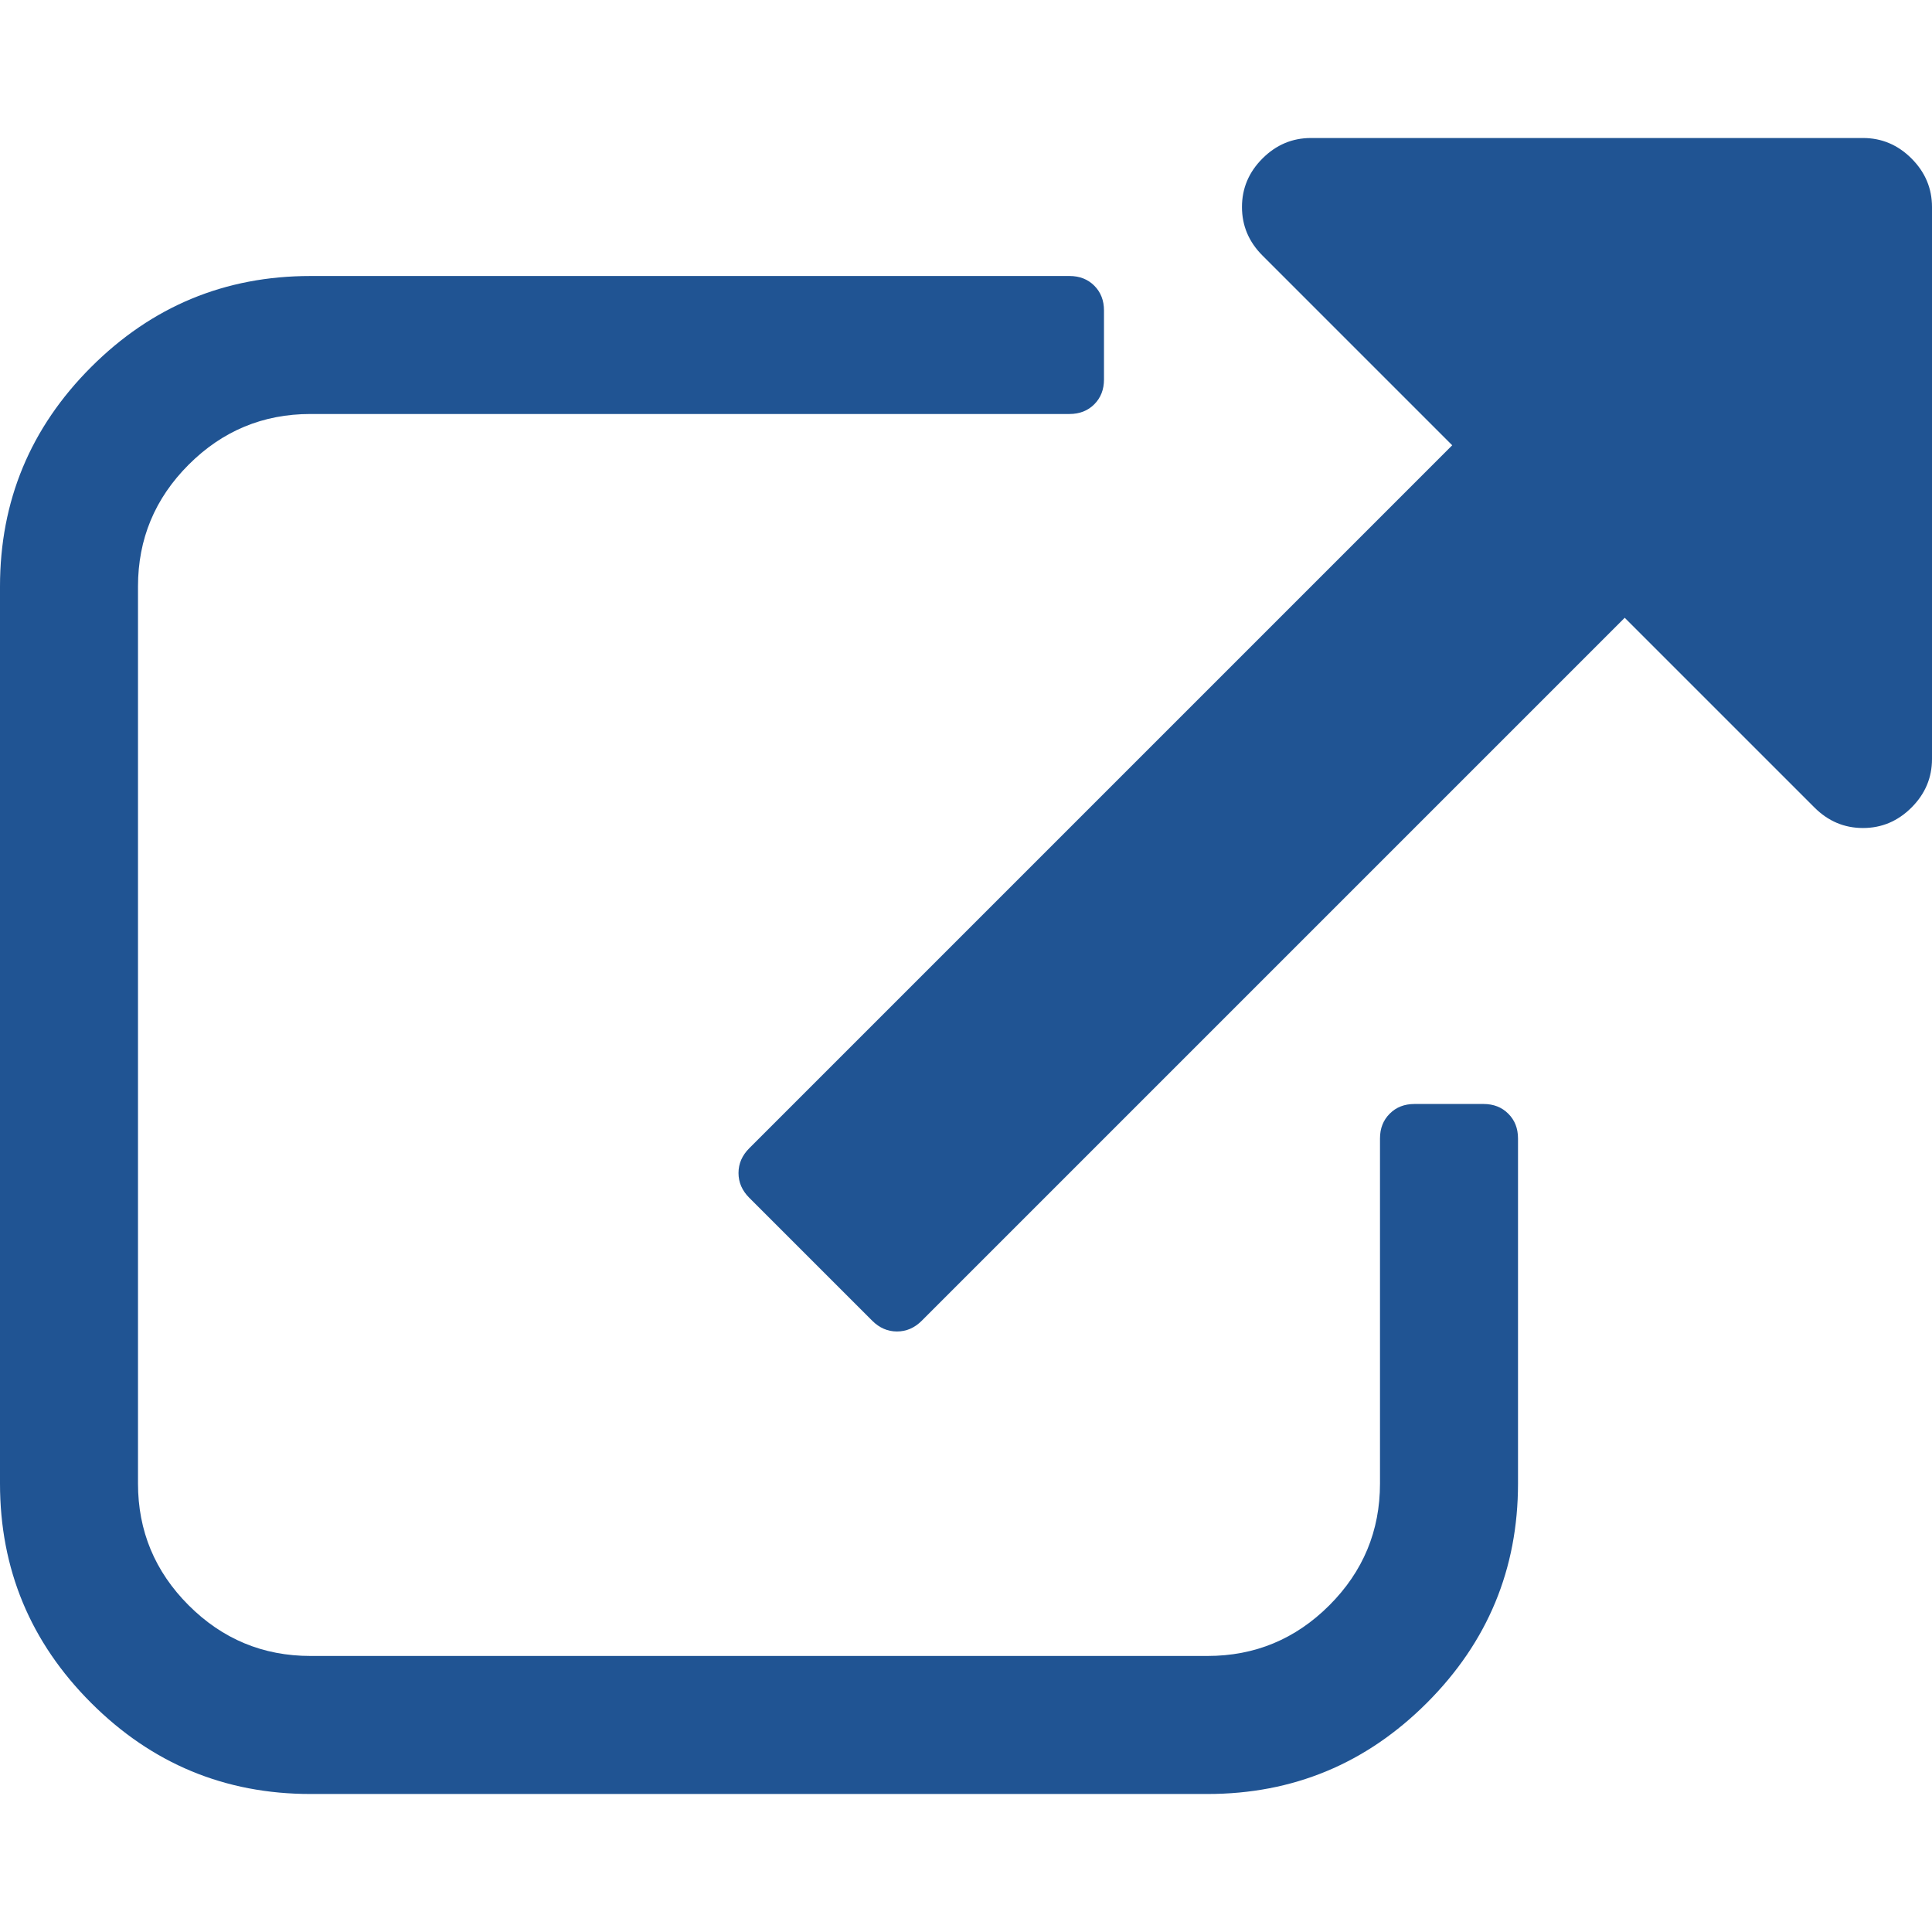
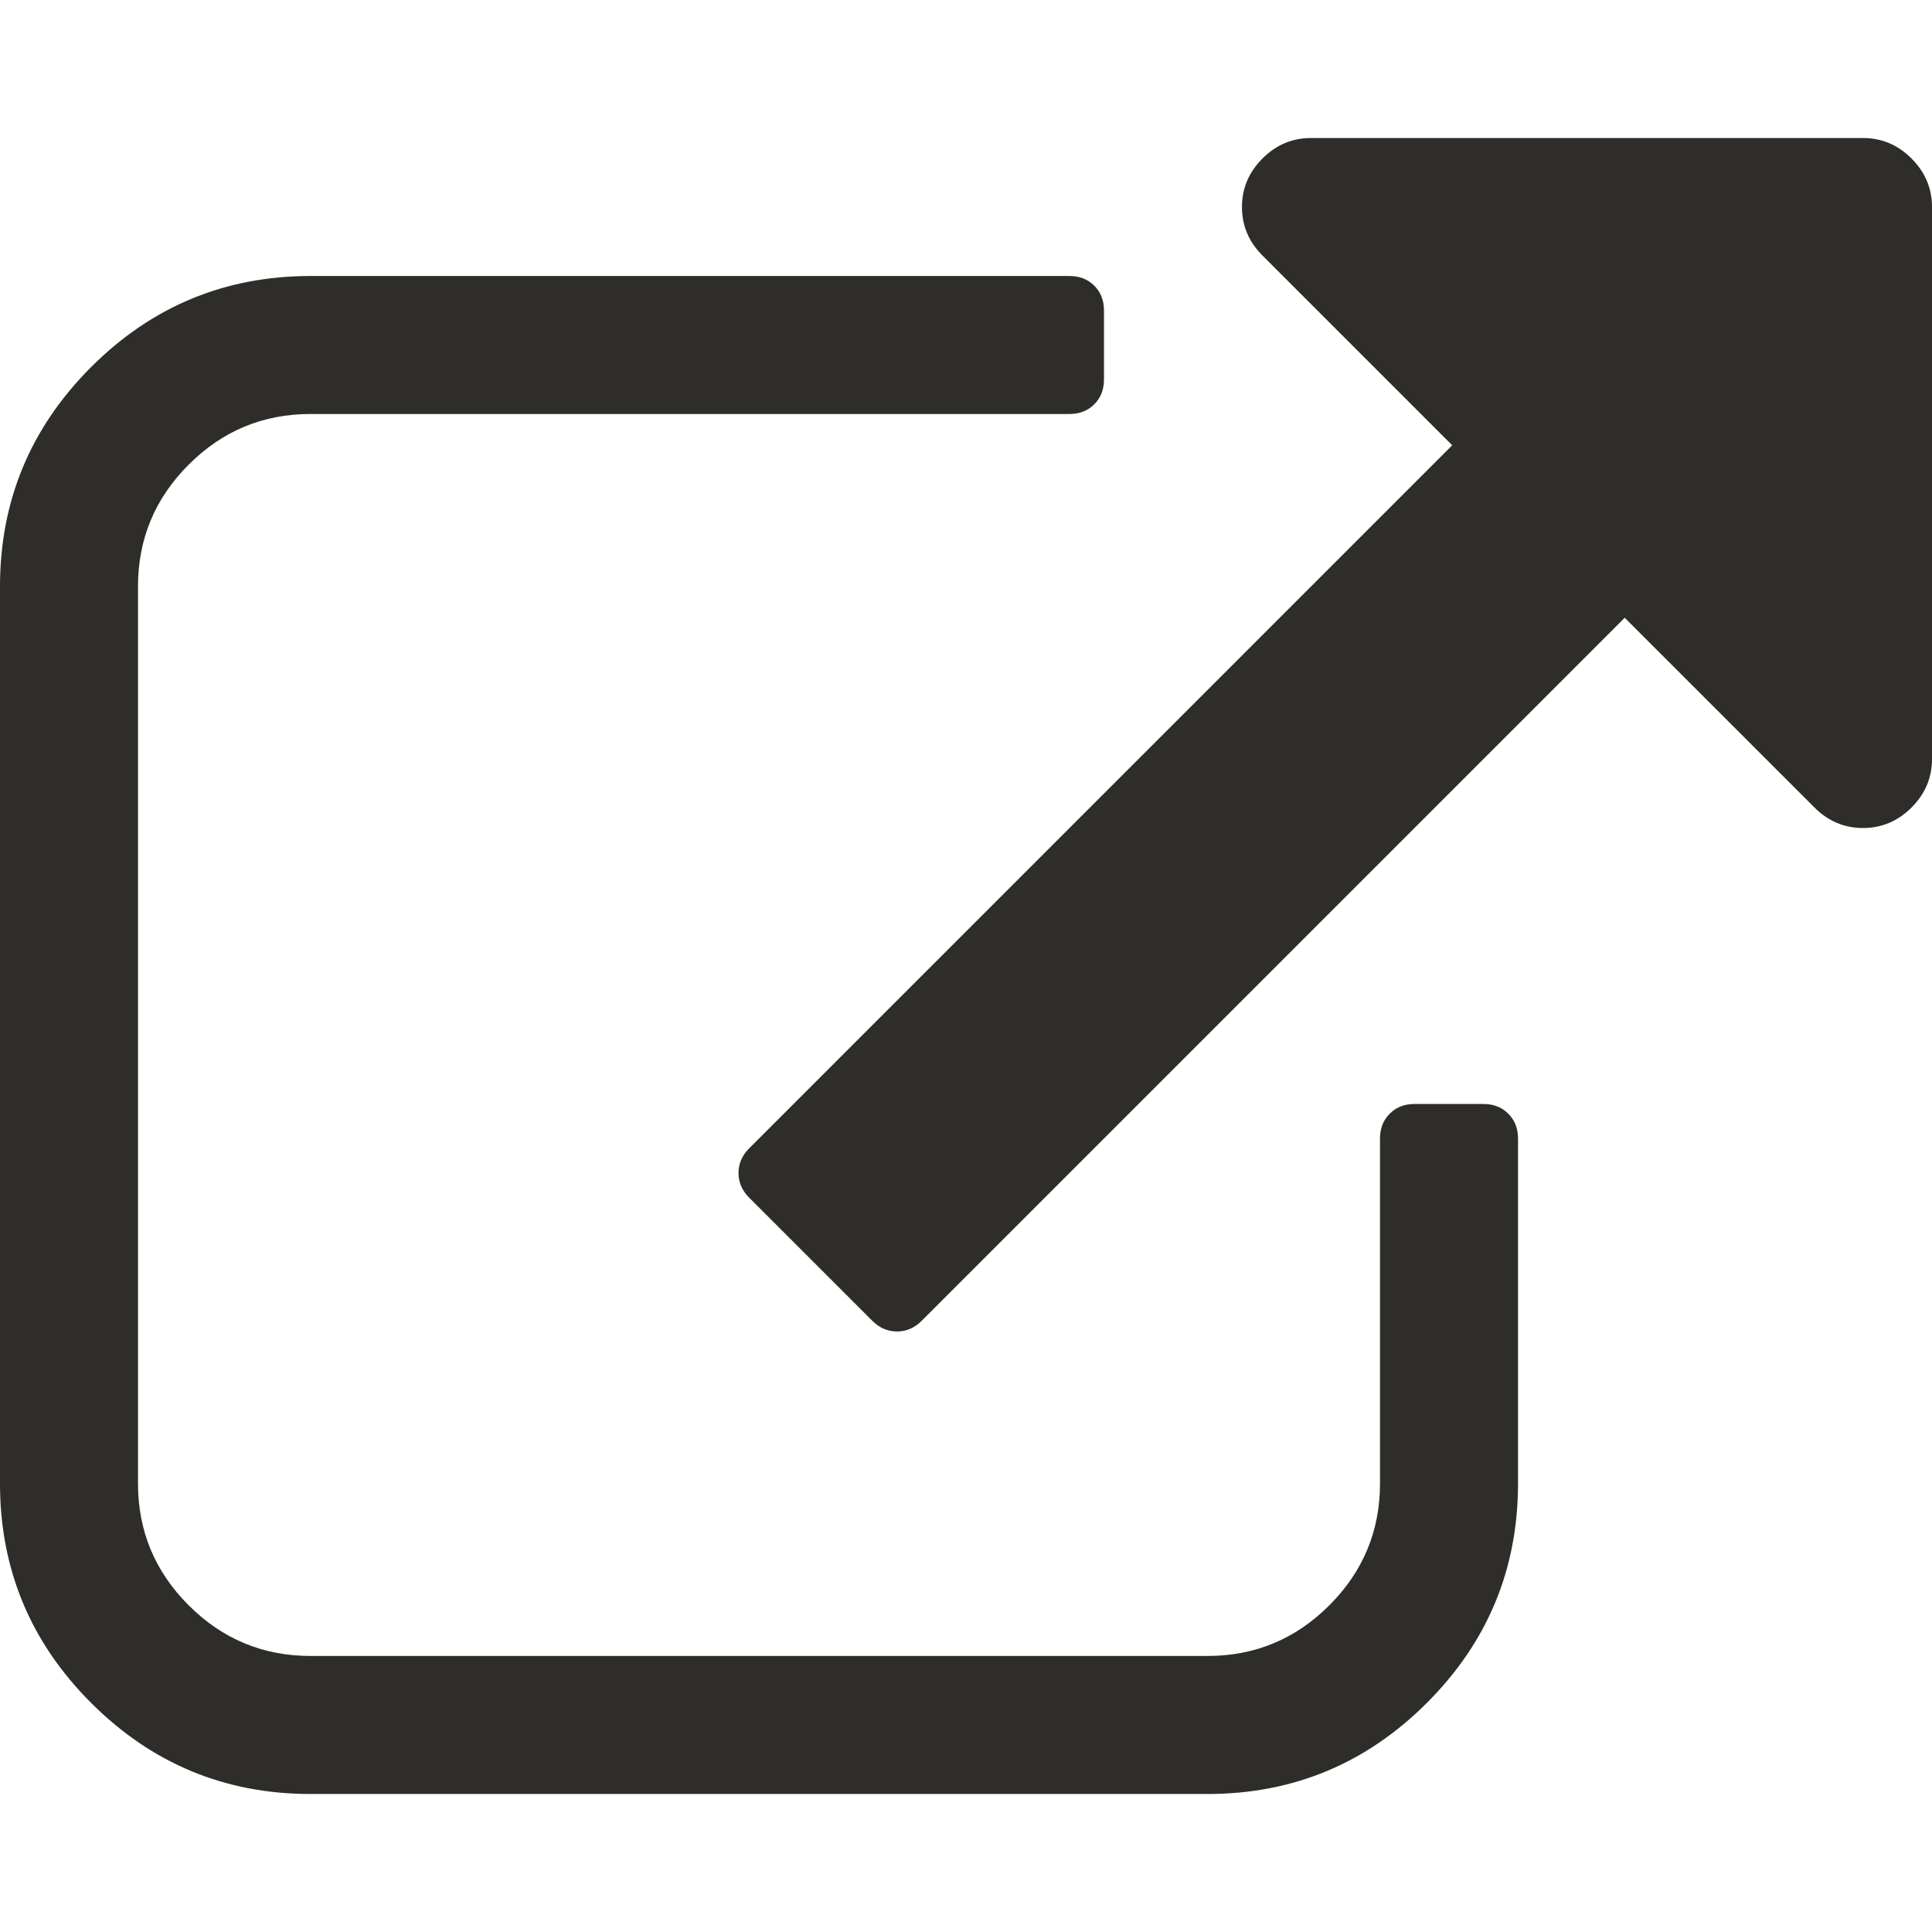
- <svg xmlns="http://www.w3.org/2000/svg" width="511.626" height="511.627" viewBox="0 0 511.626 511.627">
-   <g fill="#205493">
-     <path d="M392.857 292.354h-18.274c-2.67 0-4.86.855-6.563 2.573-1.718 1.708-2.573 3.897-2.573 6.563v91.36c0 12.564-4.47 23.316-13.415 32.263-8.945 8.945-19.7 13.414-32.264 13.414H82.224c-12.562 0-23.317-4.47-32.264-13.414-8.945-8.946-13.417-19.698-13.417-32.262V155.31c0-12.562 4.47-23.313 13.417-32.26 8.947-8.946 19.702-13.417 32.264-13.417h200.994c2.67 0 4.86-.86 6.57-2.57 1.71-1.713 2.566-3.9 2.566-6.567V82.22c0-2.66-.855-4.852-2.566-6.562-1.71-1.713-3.9-2.568-6.57-2.568H82.224c-22.648 0-42.016 8.042-58.102 24.125C8.042 113.297 0 132.665 0 155.313v237.542c0 22.647 8.042 42.018 24.123 58.095 16.086 16.084 35.454 24.13 58.102 24.13h237.543c22.647 0 42.017-8.046 58.1-24.13 16.086-16.077 24.128-35.447 24.128-58.095v-91.358c0-2.67-.856-4.86-2.574-6.57-1.713-1.718-3.903-2.573-6.565-2.573z" />
-     <path d="M506.2 41.97c-3.618-3.616-7.906-5.423-12.85-5.423H347.17c-4.947 0-9.232 1.807-12.846 5.424-3.617 3.616-5.428 7.9-5.428 12.848s1.81 9.233 5.428 12.85l50.247 50.248-186.146 186.15c-1.906 1.904-2.856 4.094-2.856 6.564 0 2.48.953 4.668 2.856 6.57l32.548 32.545c1.903 1.903 4.093 2.852 6.567 2.852s4.664-.948 6.566-2.852l186.148-186.148 50.25 50.248c3.615 3.617 7.9 5.426 12.848 5.426s9.233-1.808 12.85-5.425c3.618-3.616 5.425-7.898 5.425-12.847V54.818c0-4.952-1.814-9.232-5.428-12.847z" />
+ <svg xmlns="http://www.w3.org/2000/svg" version="1.1" id="Layer_1" x="0px" y="0px" width="511.625px" height="511.627px" viewBox="0 0 511.625 511.627" enable-background="new 0 0 511.625 511.627" xml:space="preserve">
+   <g>
+     <path fill="#2E2D29" d="M392.857,292.354h-18.274c-2.67,0-4.859,0.854-6.562,2.572c-1.718,1.708-2.572,3.897-2.572,6.563v91.359   c0,12.564-4.471,23.316-13.416,32.264c-8.945,8.944-19.699,13.414-32.264,13.414H82.224c-12.562,0-23.317-4.471-32.264-13.414   c-8.945-8.946-13.417-19.698-13.417-32.263V155.31c0-12.562,4.47-23.313,13.417-32.26c8.947-8.946,19.702-13.417,32.264-13.417   h200.993c2.671,0,4.861-0.86,6.57-2.57c1.711-1.713,2.566-3.9,2.566-6.567V82.22c0-2.66-0.855-4.852-2.566-6.562   c-1.709-1.713-3.899-2.568-6.57-2.568H82.224c-22.648,0-42.016,8.042-58.102,24.125C8.042,113.297,0,132.665,0,155.313v237.542   c0,22.646,8.042,42.018,24.123,58.095c16.086,16.084,35.454,24.13,58.102,24.13h237.543c22.646,0,42.018-8.046,58.1-24.13   c16.086-16.077,24.129-35.447,24.129-58.095v-91.358c0-2.67-0.857-4.859-2.574-6.57   C397.709,293.209,395.519,292.354,392.857,292.354z" />
+     <path fill="#2E2D29" d="M506.2,41.97c-3.617-3.616-7.906-5.423-12.85-5.423H347.17c-4.947,0-9.232,1.807-12.846,5.424   c-3.617,3.616-5.429,7.9-5.429,12.848c0,4.948,1.81,9.233,5.429,12.85l50.246,50.248l-186.146,186.15   c-1.906,1.904-2.856,4.094-2.856,6.563c0,2.48,0.953,4.668,2.856,6.57l32.548,32.545c1.903,1.903,4.093,2.852,6.567,2.852   s4.664-0.947,6.566-2.852l186.148-186.148l50.25,50.248c3.615,3.617,7.9,5.426,12.848,5.426s9.232-1.808,12.85-5.425   c3.619-3.616,5.426-7.898,5.426-12.847V54.818c0-4.952-1.814-9.232-5.428-12.847V41.97z" />
  </g>
</svg>
